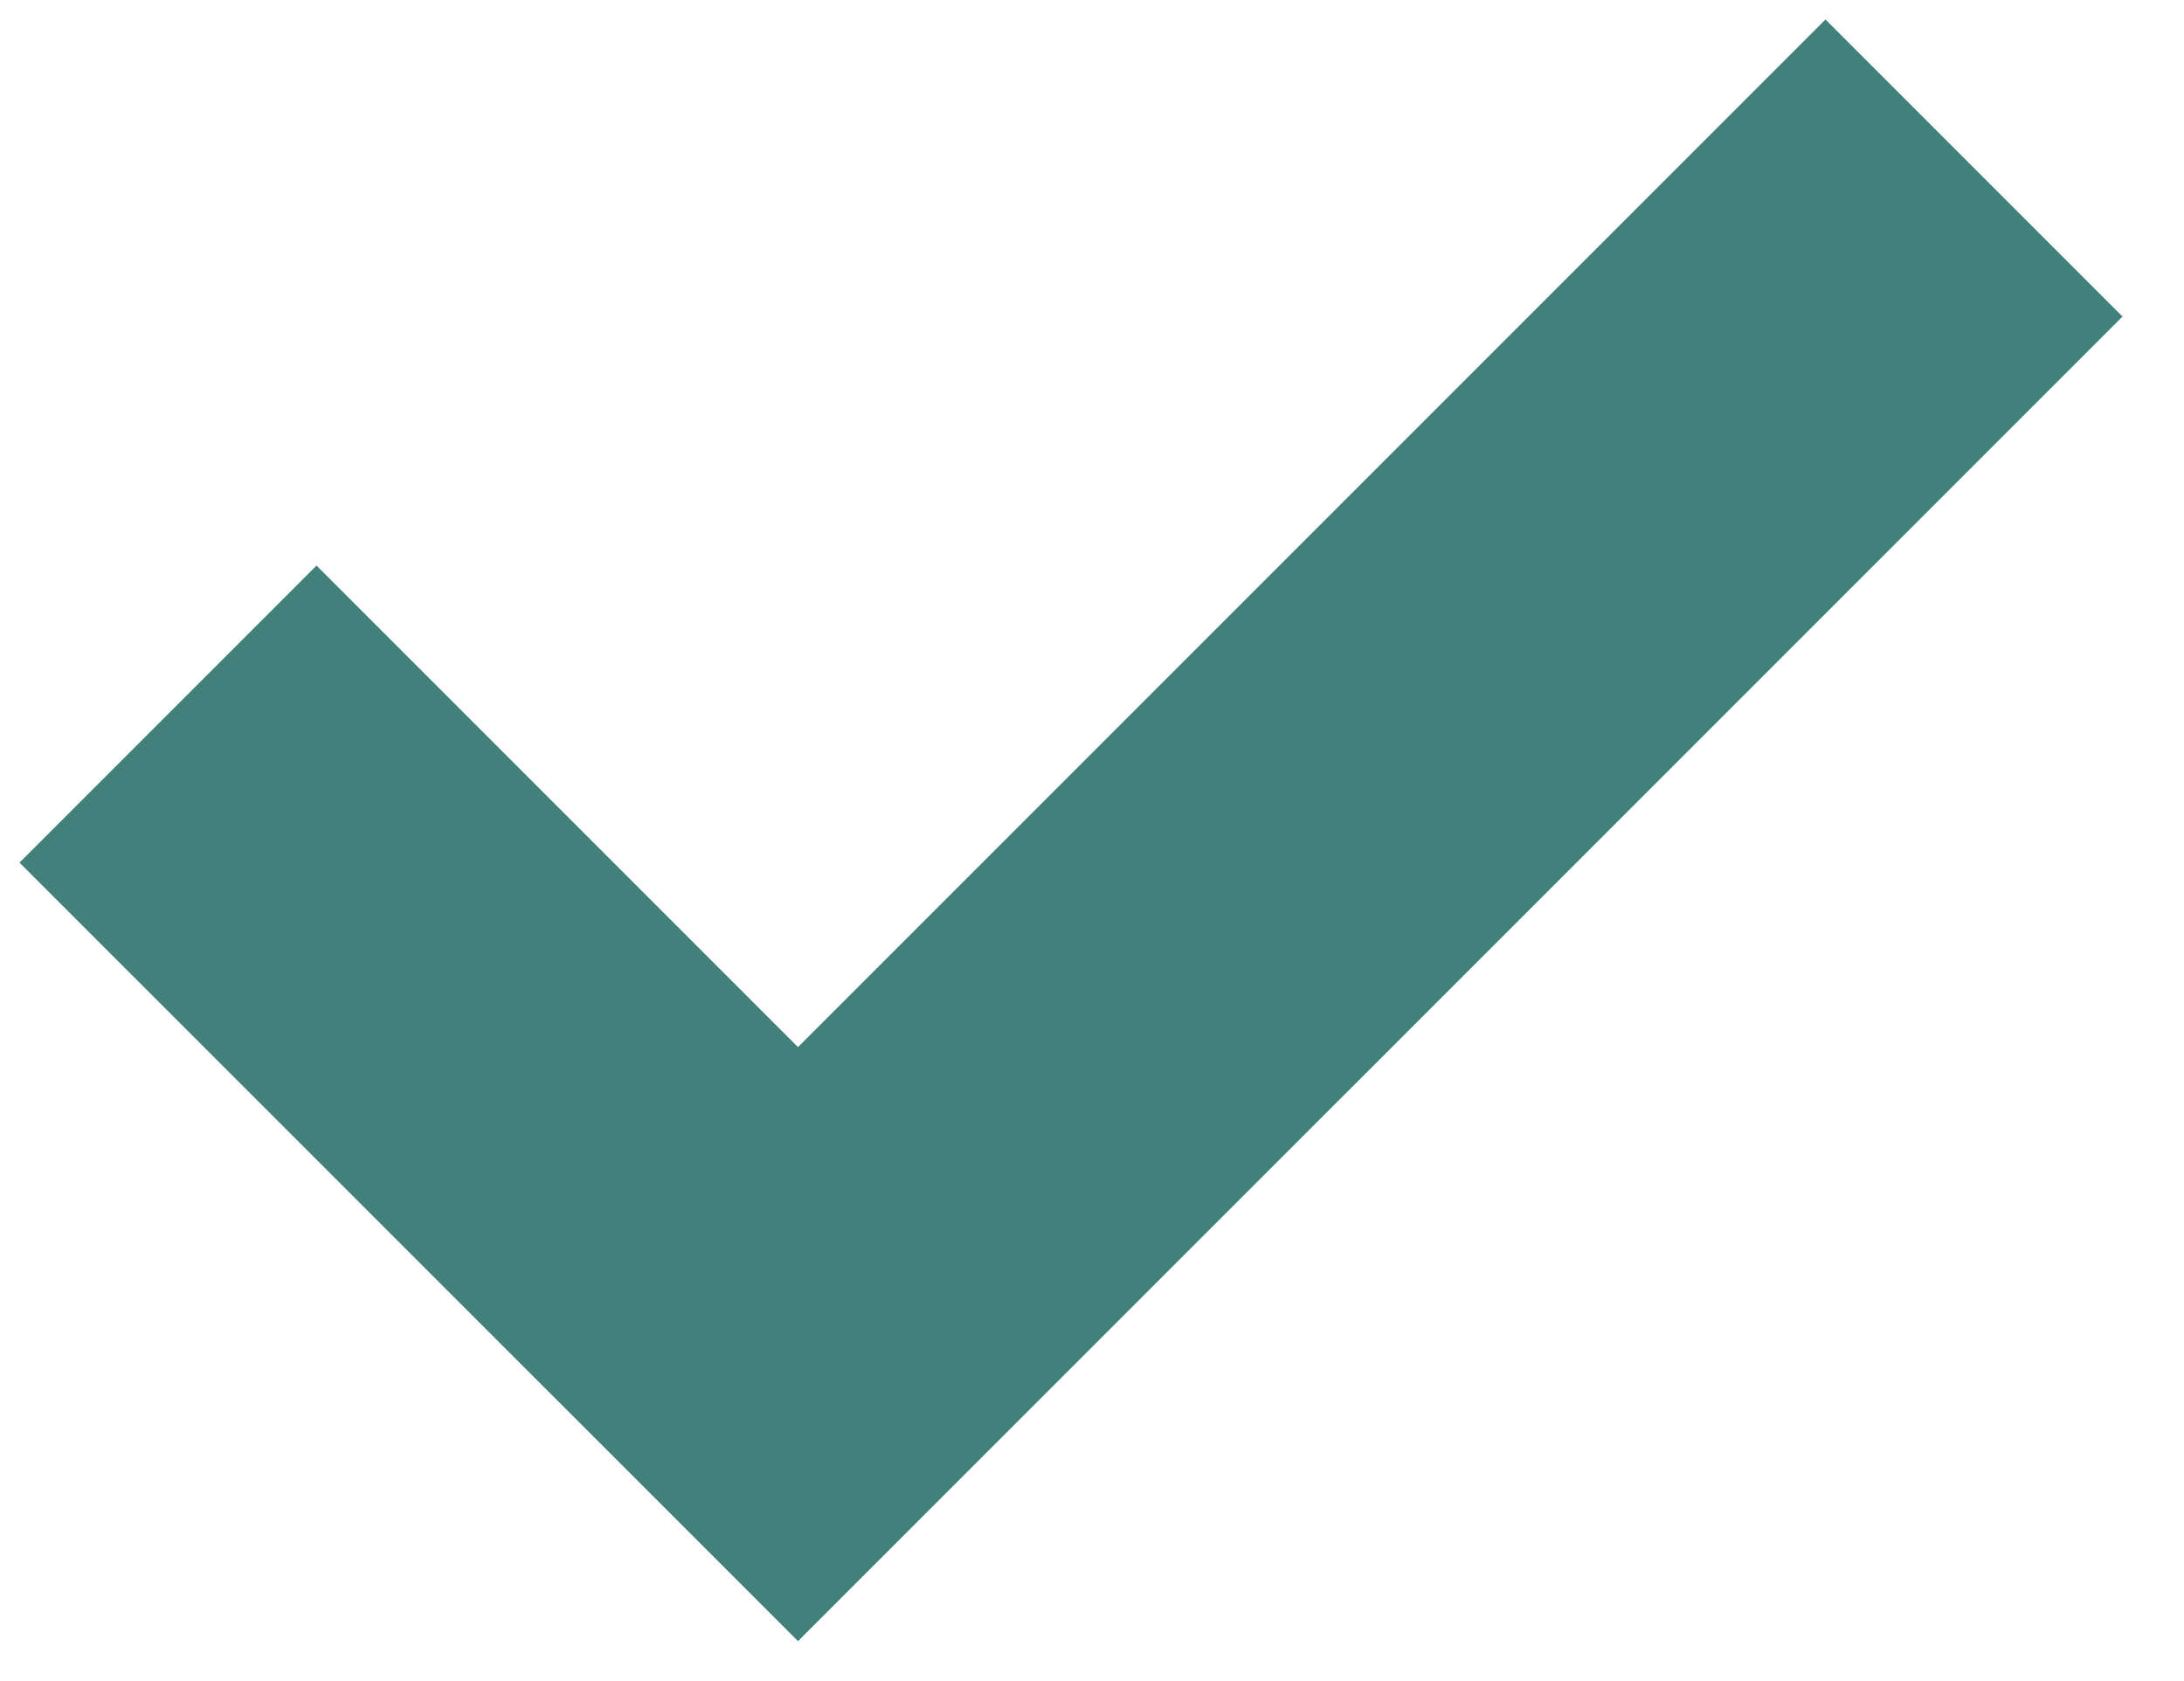
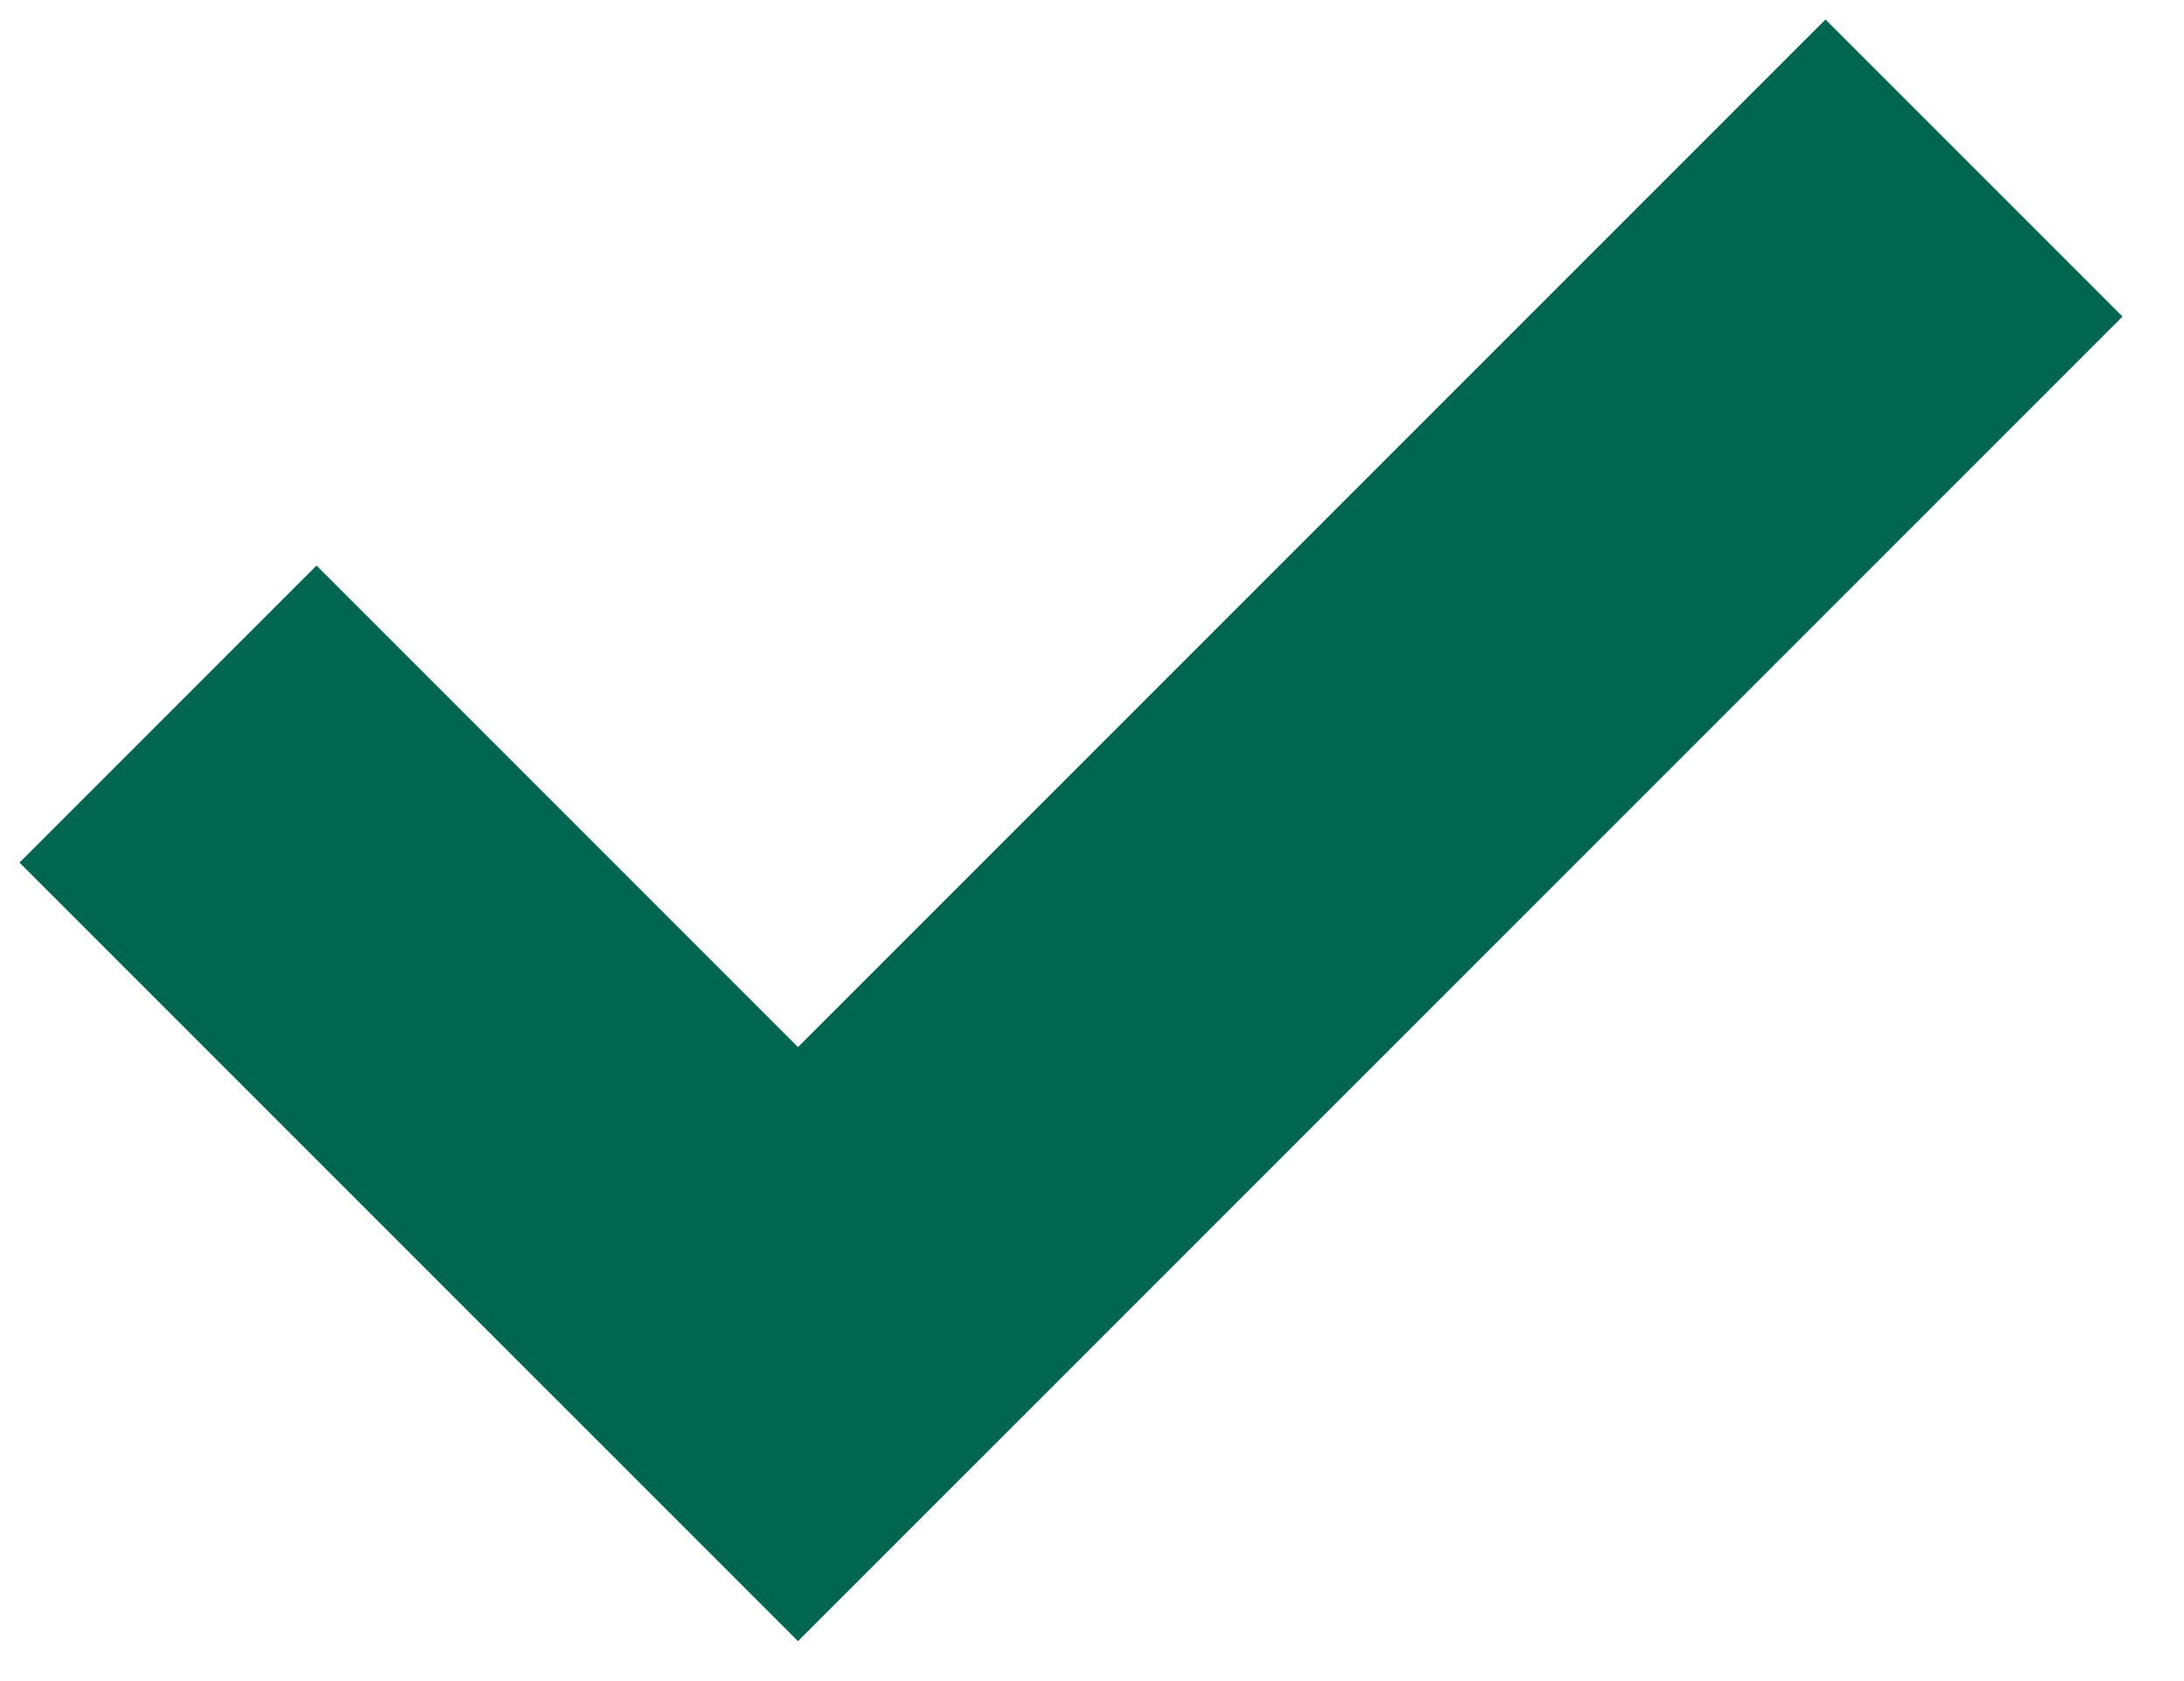
<svg xmlns="http://www.w3.org/2000/svg" width="26" height="20" viewBox="0 0 26 20" fill="none">
-   <path fill-rule="evenodd" clip-rule="evenodd" d="M25.268 3.768L9.5 19.535L0.232 10.268L3.768 6.732L9.5 12.464L21.732 0.232L25.268 3.768Z" fill="#42807B" />
+   <path fill-rule="evenodd" clip-rule="evenodd" d="M25.268 3.768L9.5 19.535L0.232 10.268L3.768 6.732L9.5 12.464L21.732 0.232L25.268 3.768Z" fill="#00664f" />
</svg>
